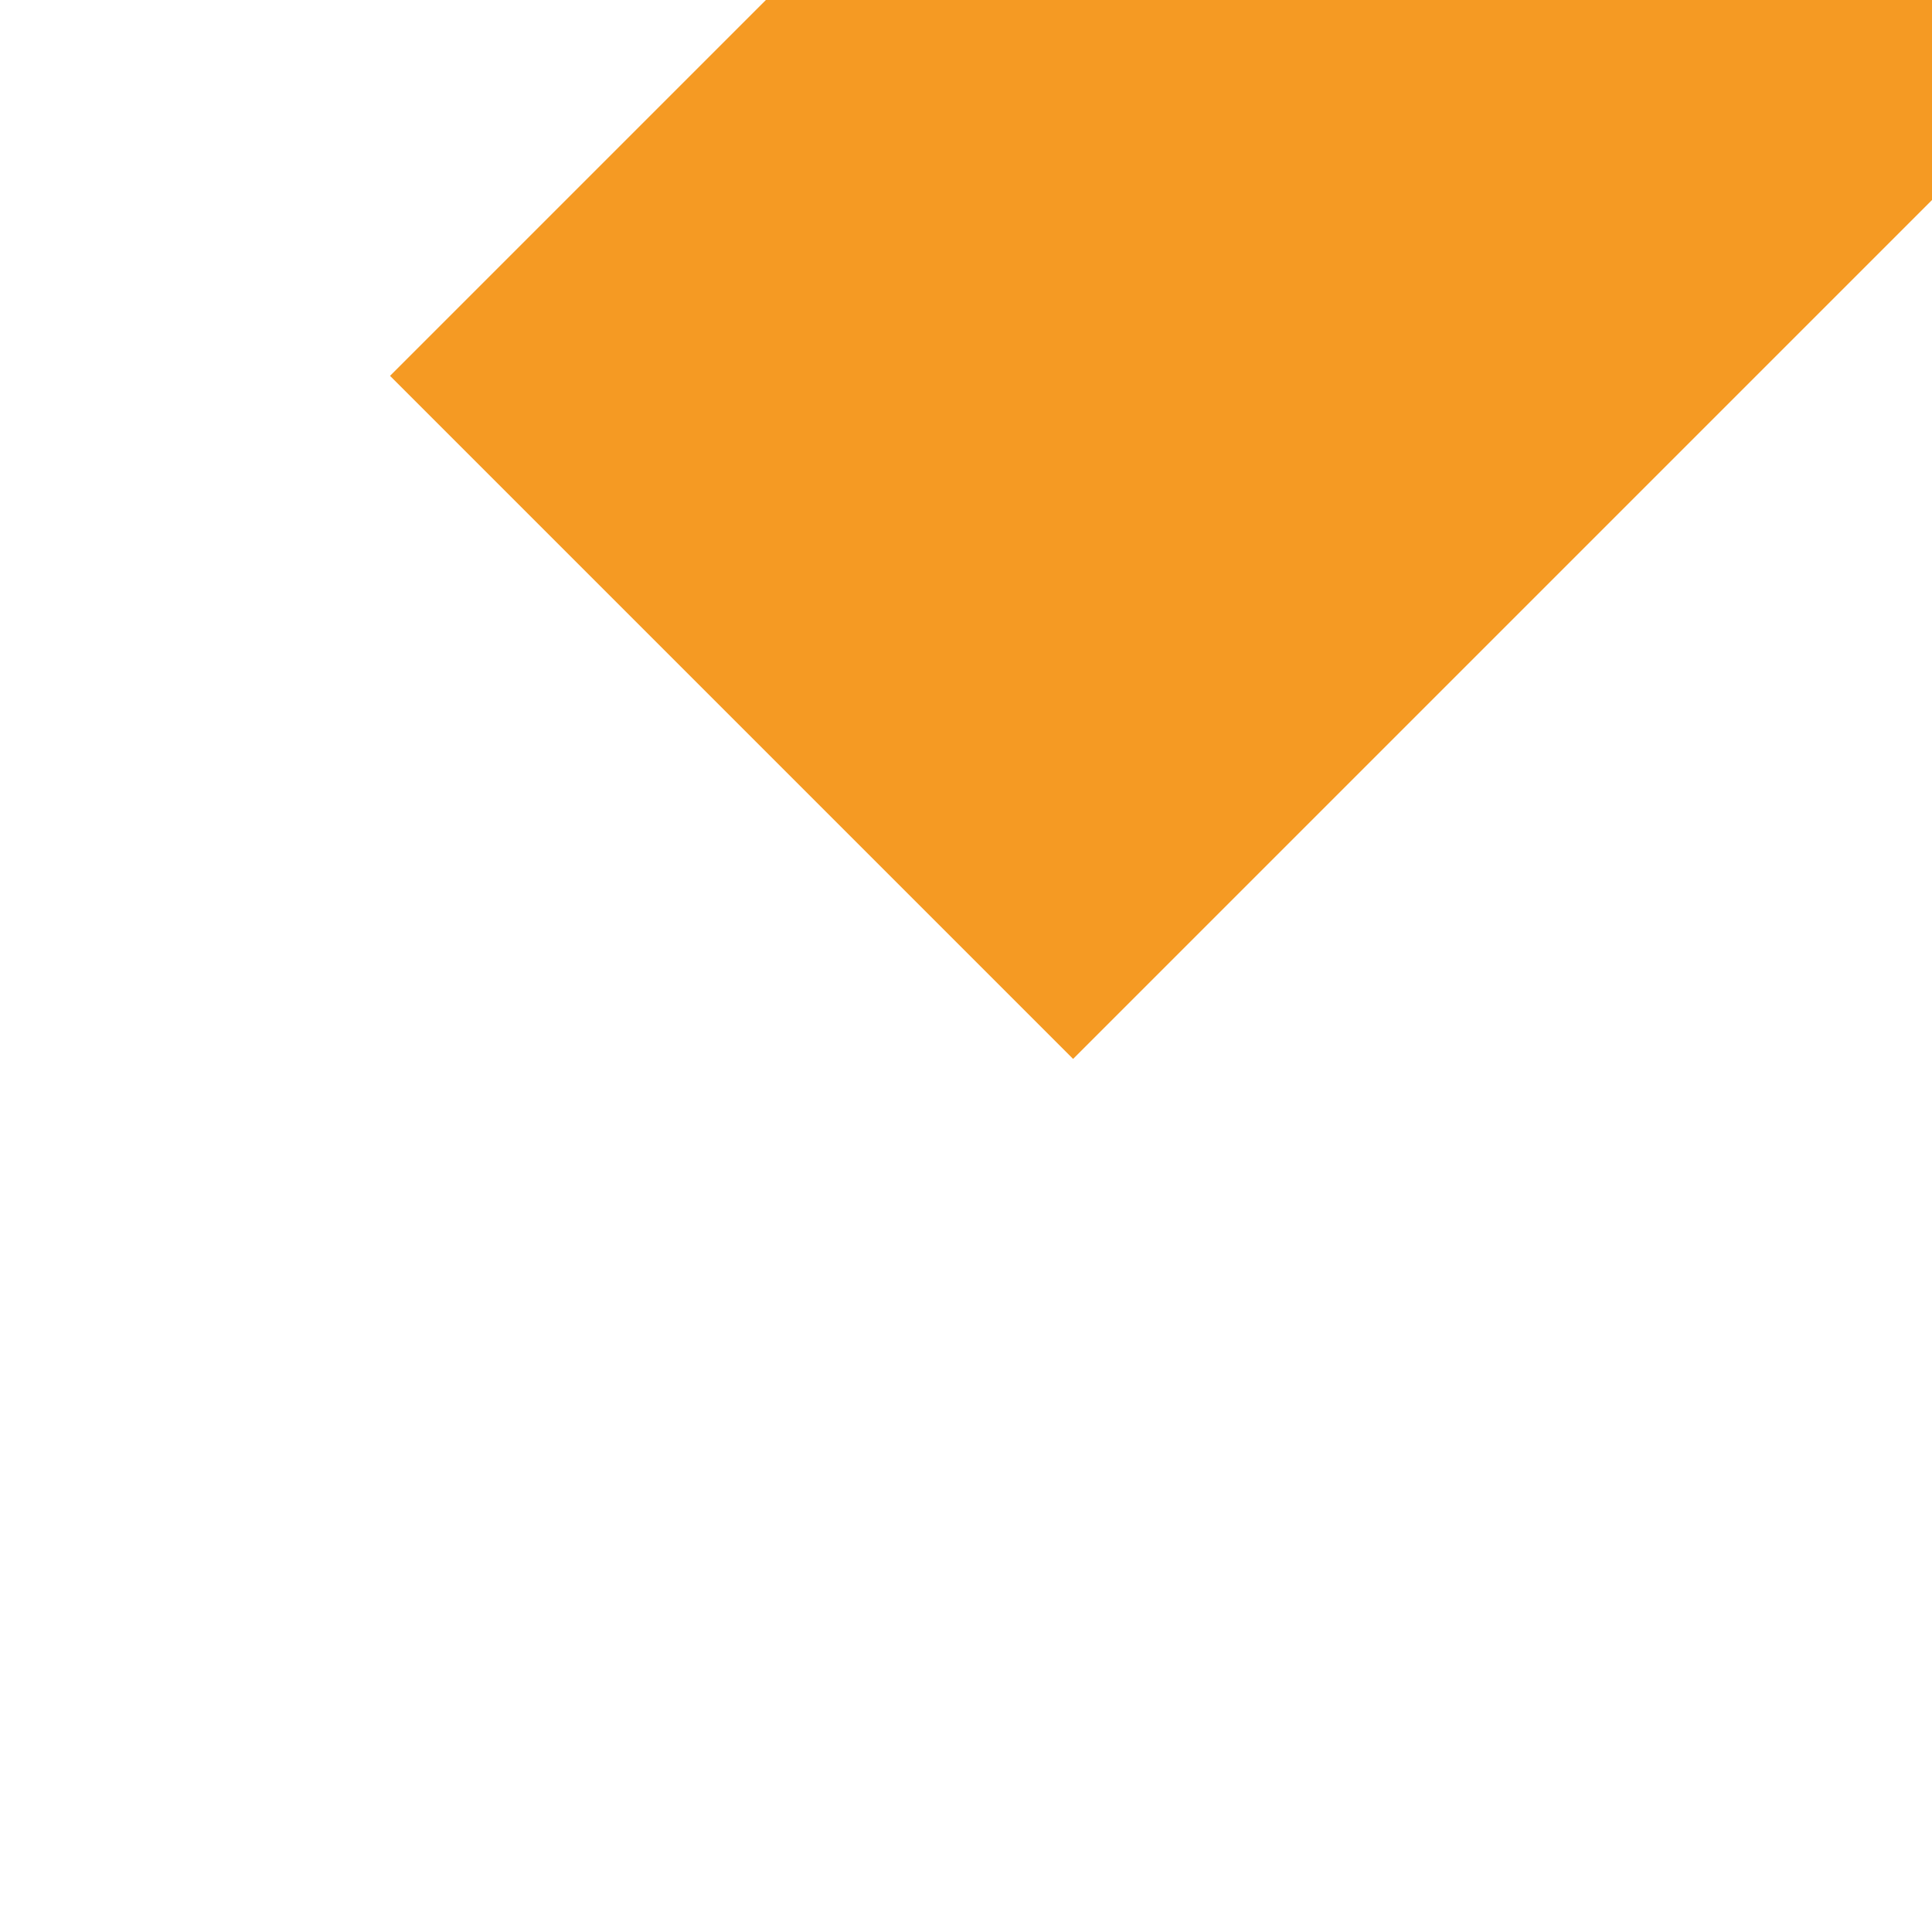
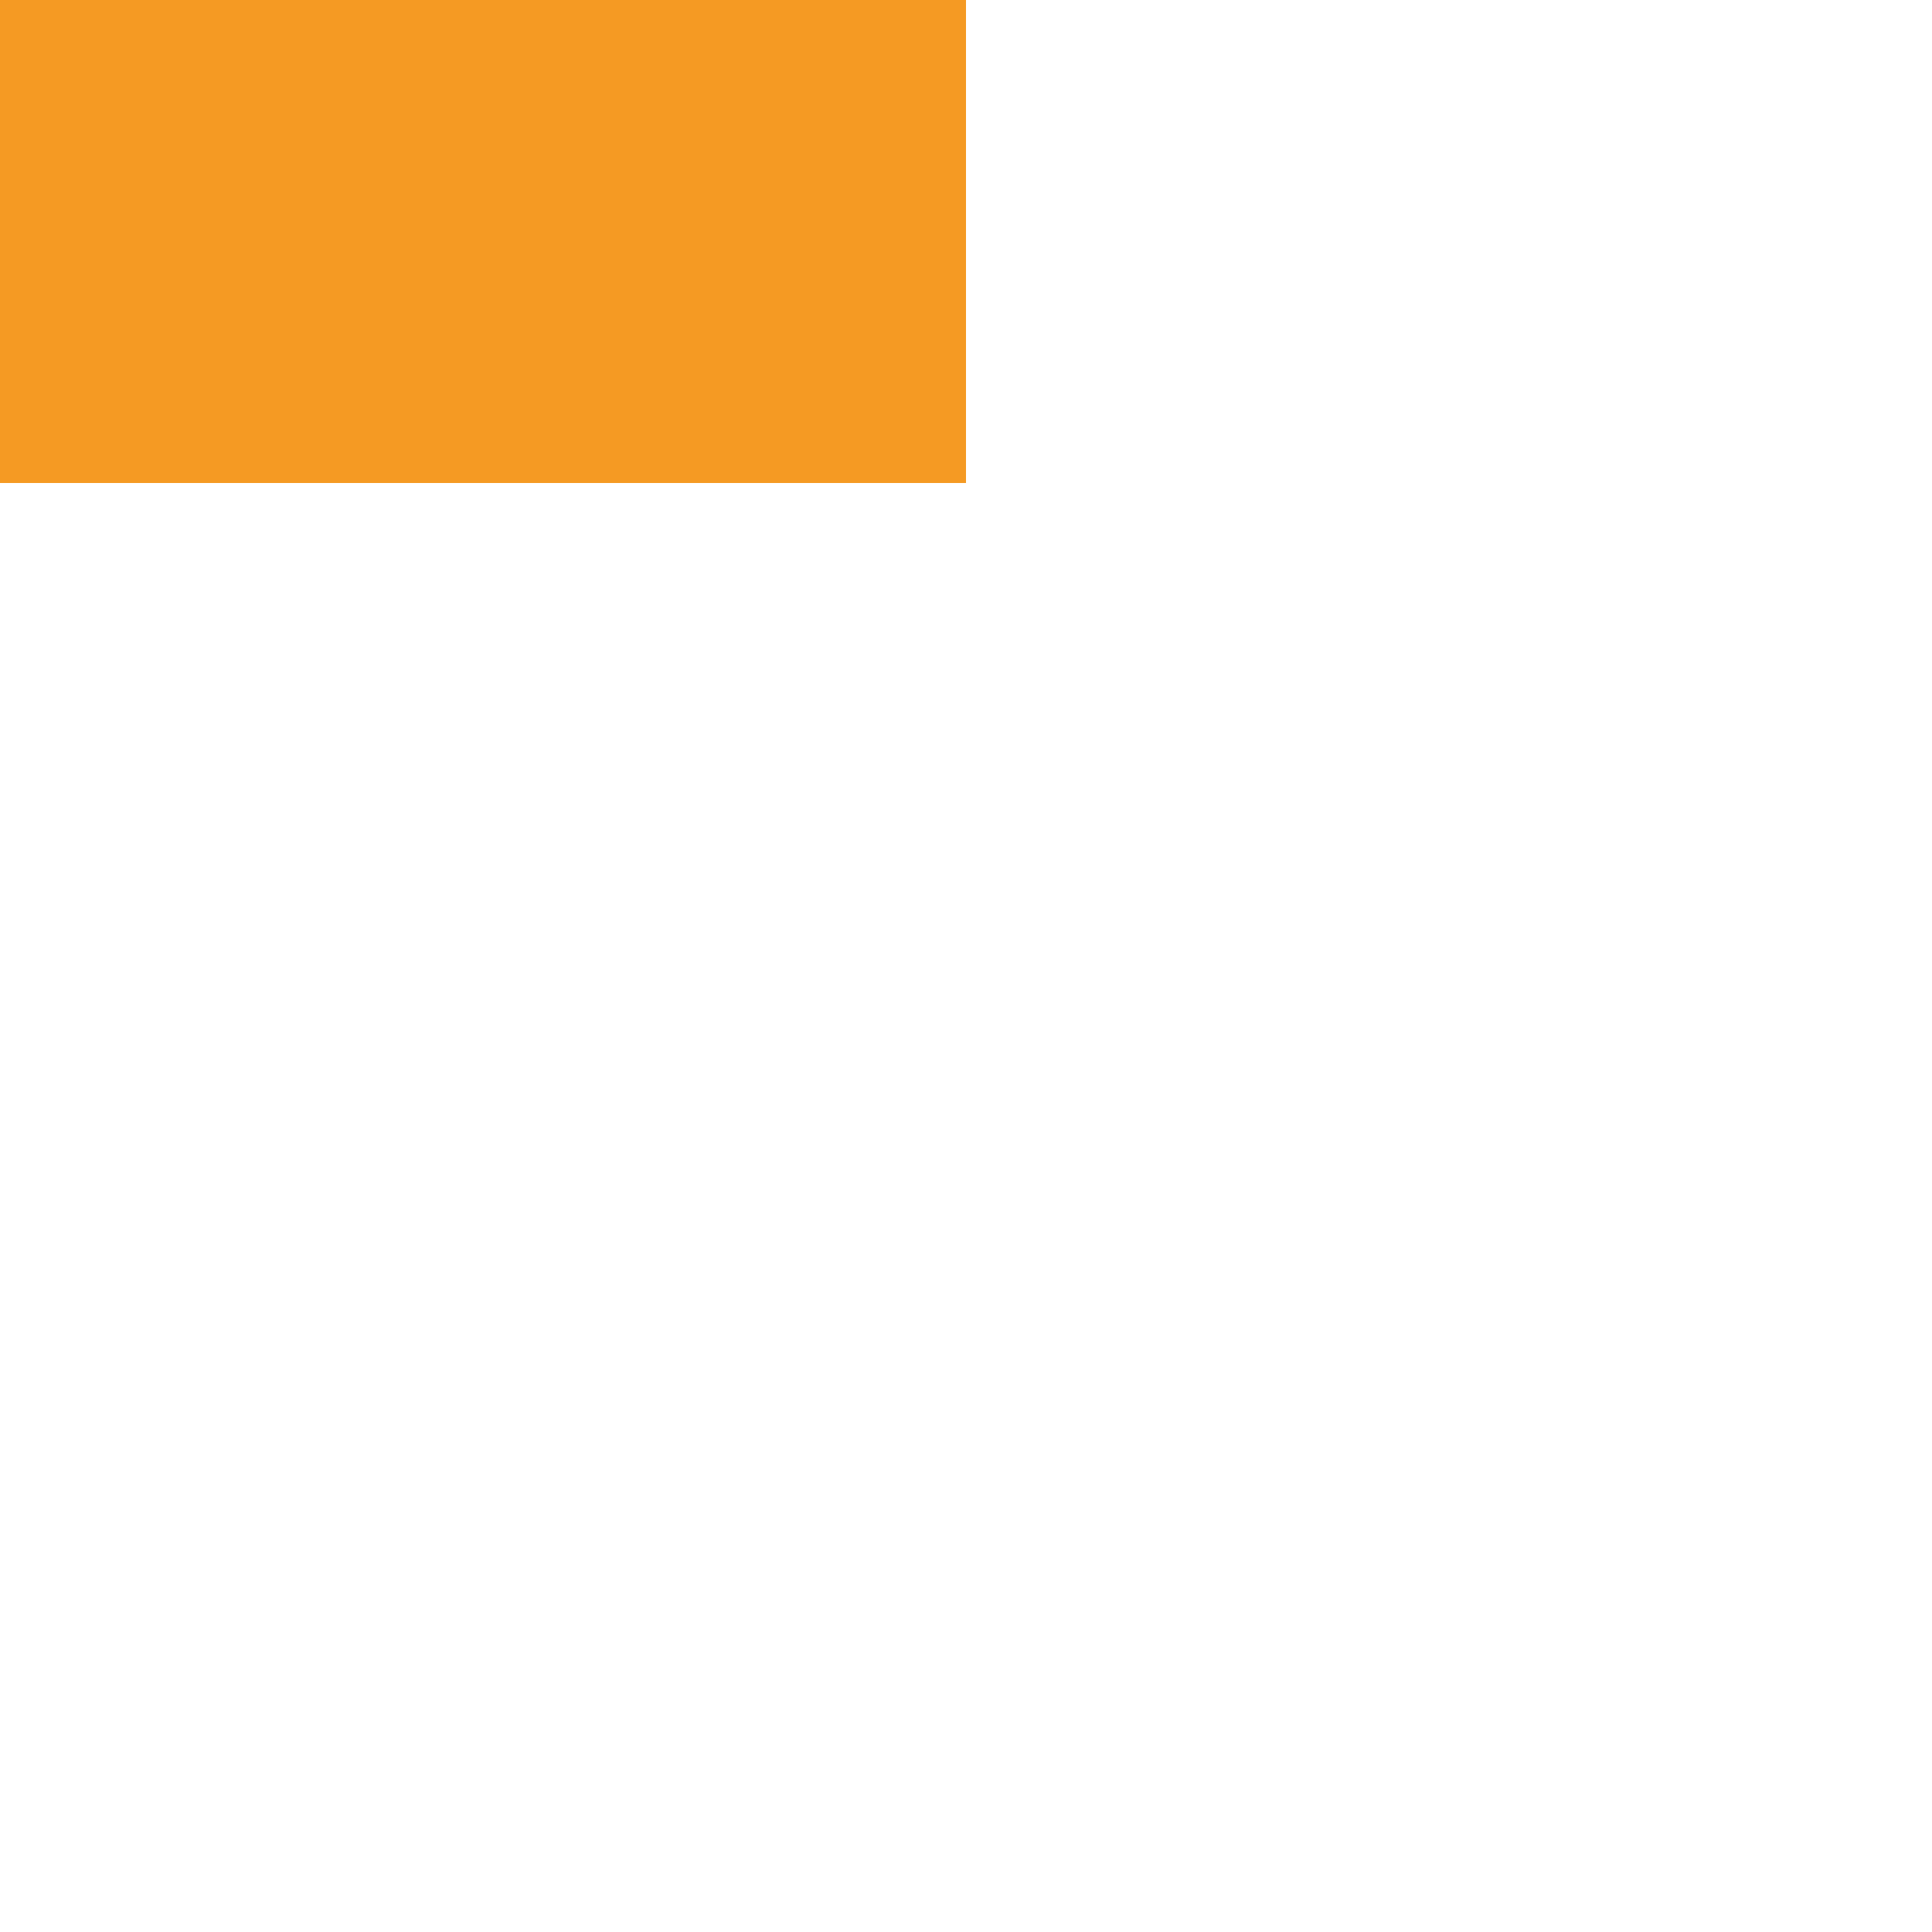
- <svg xmlns="http://www.w3.org/2000/svg" version="1.1" width="4px" height="4px" preserveAspectRatio="xMinYMid meet" viewBox="1200 43  4 2">
-   <path d="M 1207.4 27  L 1198 35  L 1207.4 43  L 1203.8 35  L 1207.4 27  Z " fill-rule="nonzero" fill="#f59a23" stroke="none" transform="matrix(-0.7071068 0.7071068 -0.7071068 -0.7071068 2090.348 -795.8505 )" />
-   <path d="M 1200 35  L 1222 35  " stroke-width="2" stroke="#f59a23" fill="none" transform="matrix(-0.7071068 0.7071068 -0.7071068 -0.7071068 2090.348 -795.8505 )" />
+ <svg xmlns="http://www.w3.org/2000/svg" version="1.1" width="4px" height="4px" preserveAspectRatio="xMinYMid meet" viewBox="622 47  4 2">
+   <path d="M 620.4 27  L 611 35  L 620.4 43  L 616.8 35  L 620.4 27  Z " fill-rule="nonzero" fill="#f59a23" stroke="none" transform="matrix(6.12303176911189E-17 1 -1 6.12303176911189E-17 658 -588 )" />
+   <path d="M 613 35  L 635 35  " stroke-width="2" stroke="#f59a23" fill="none" transform="matrix(6.12303176911189E-17 1 -1 6.12303176911189E-17 658 -588 )" />
</svg>
